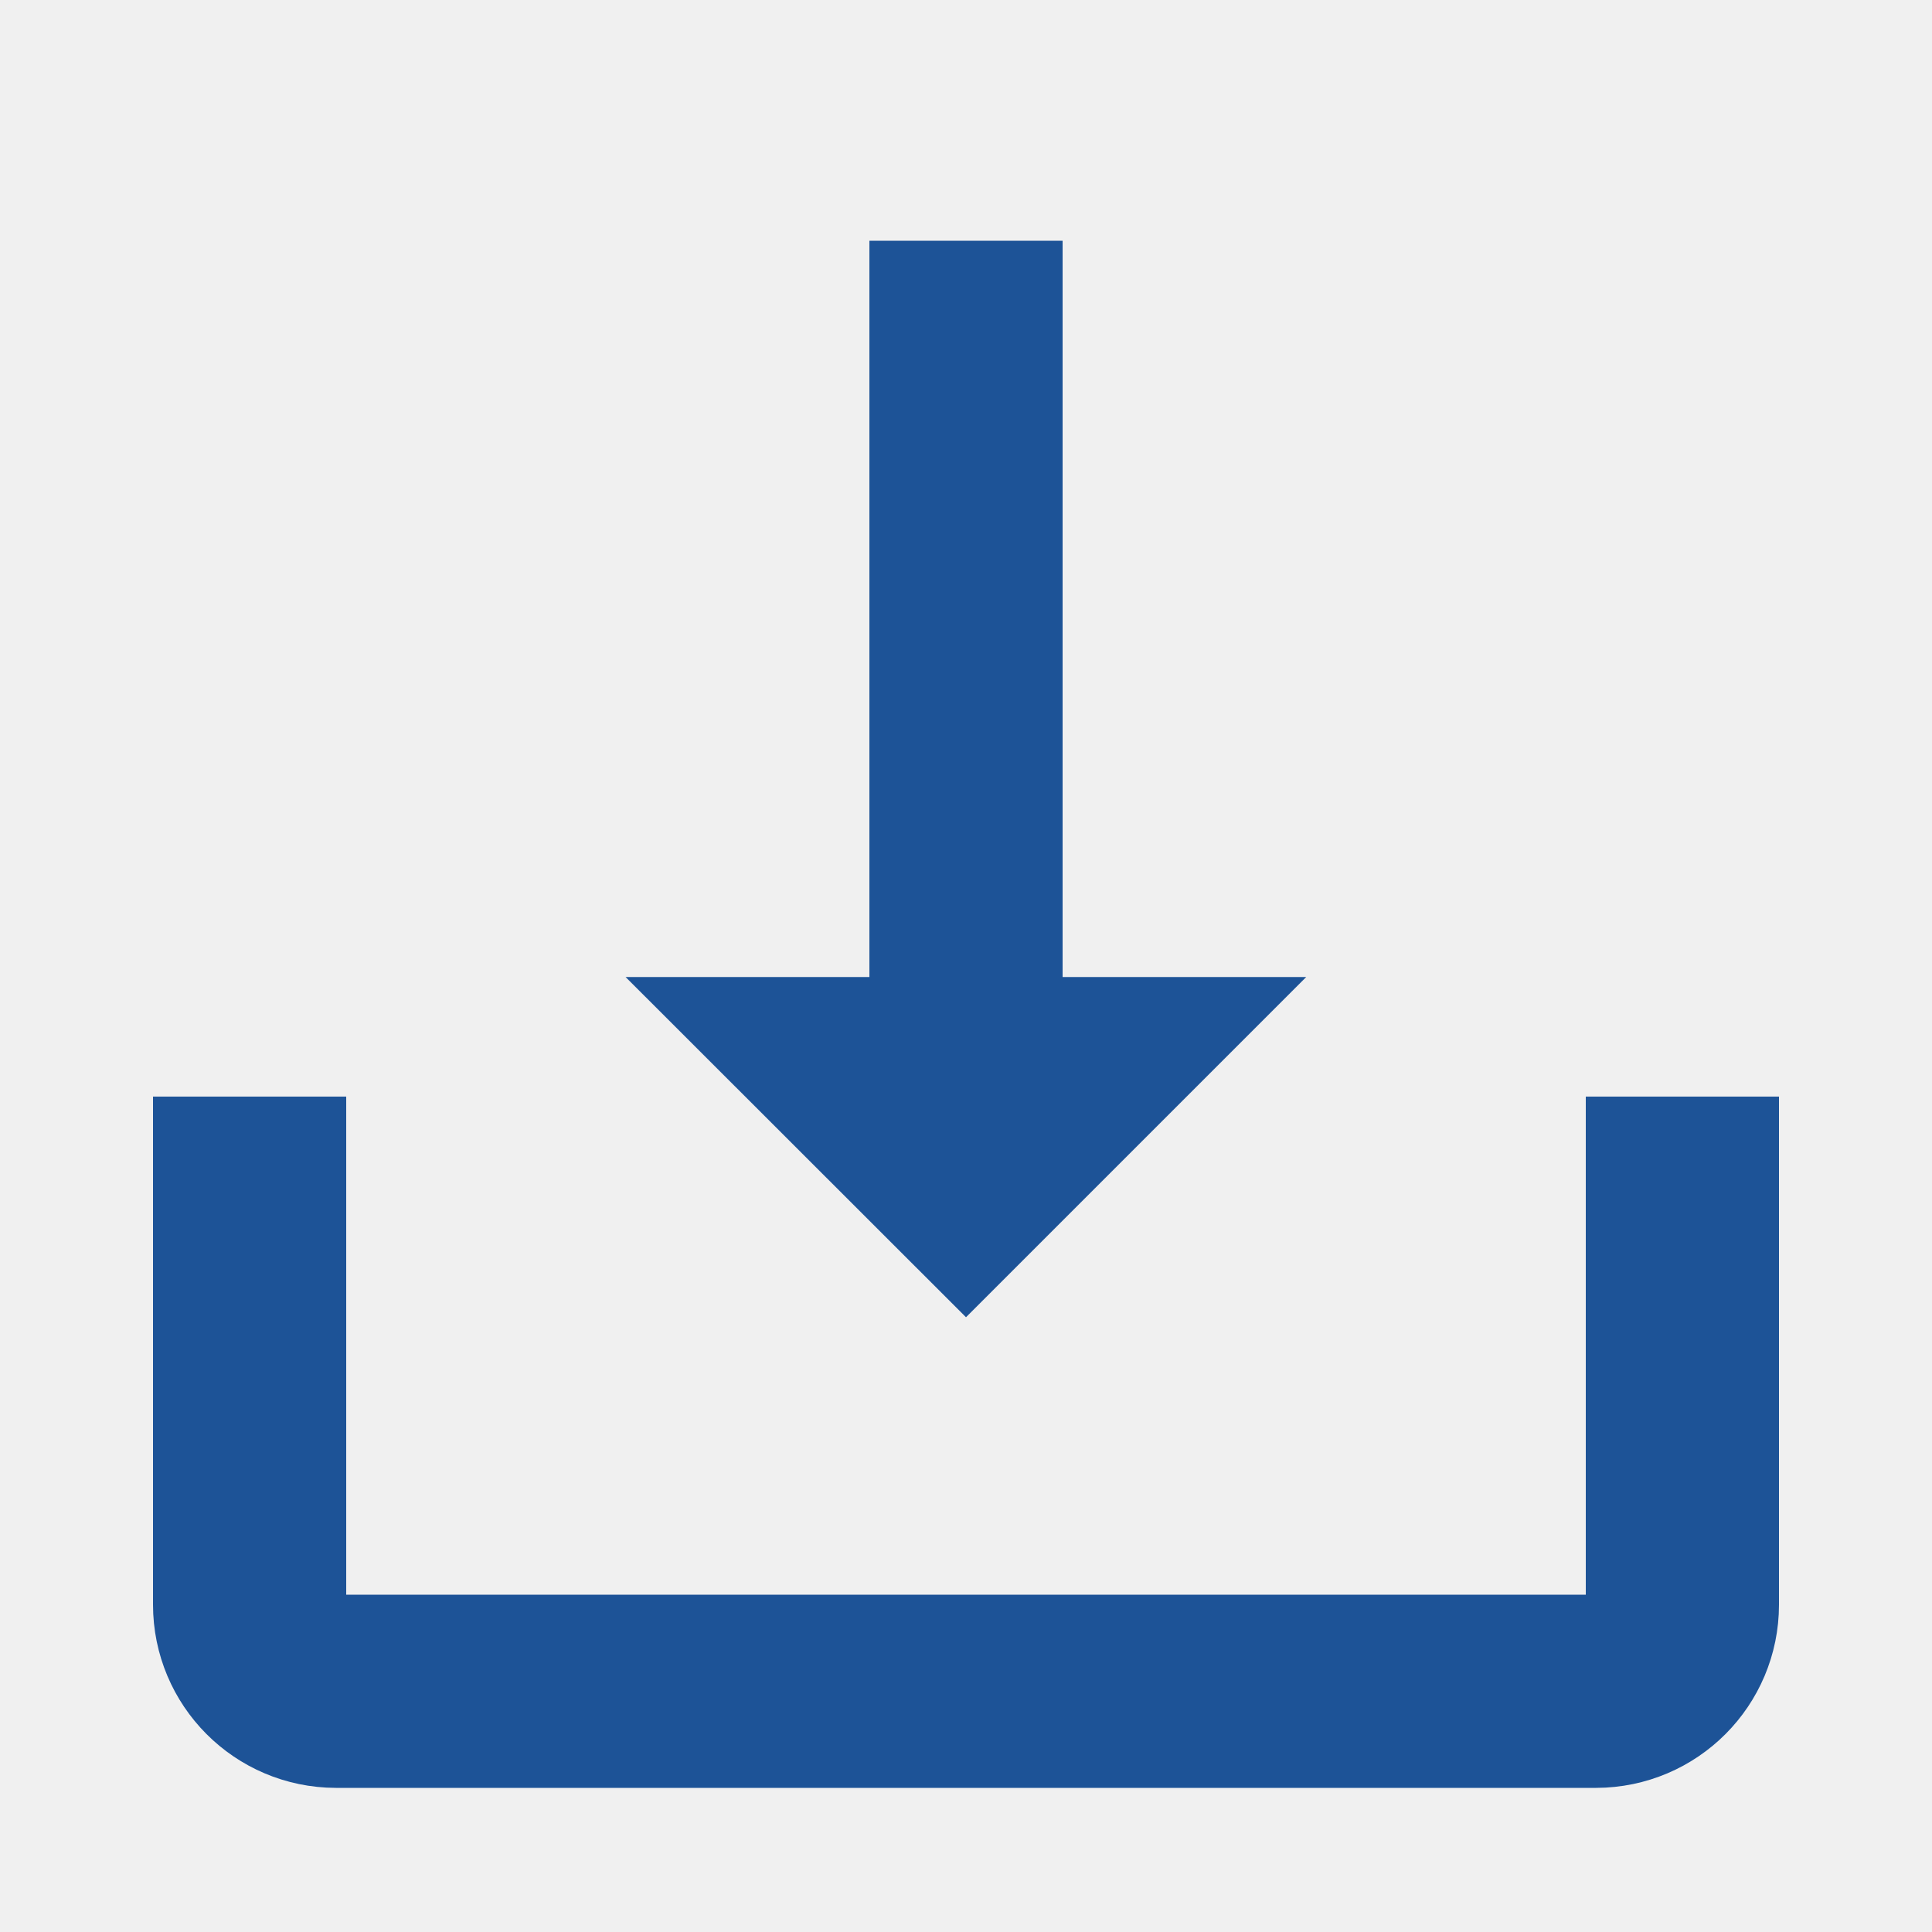
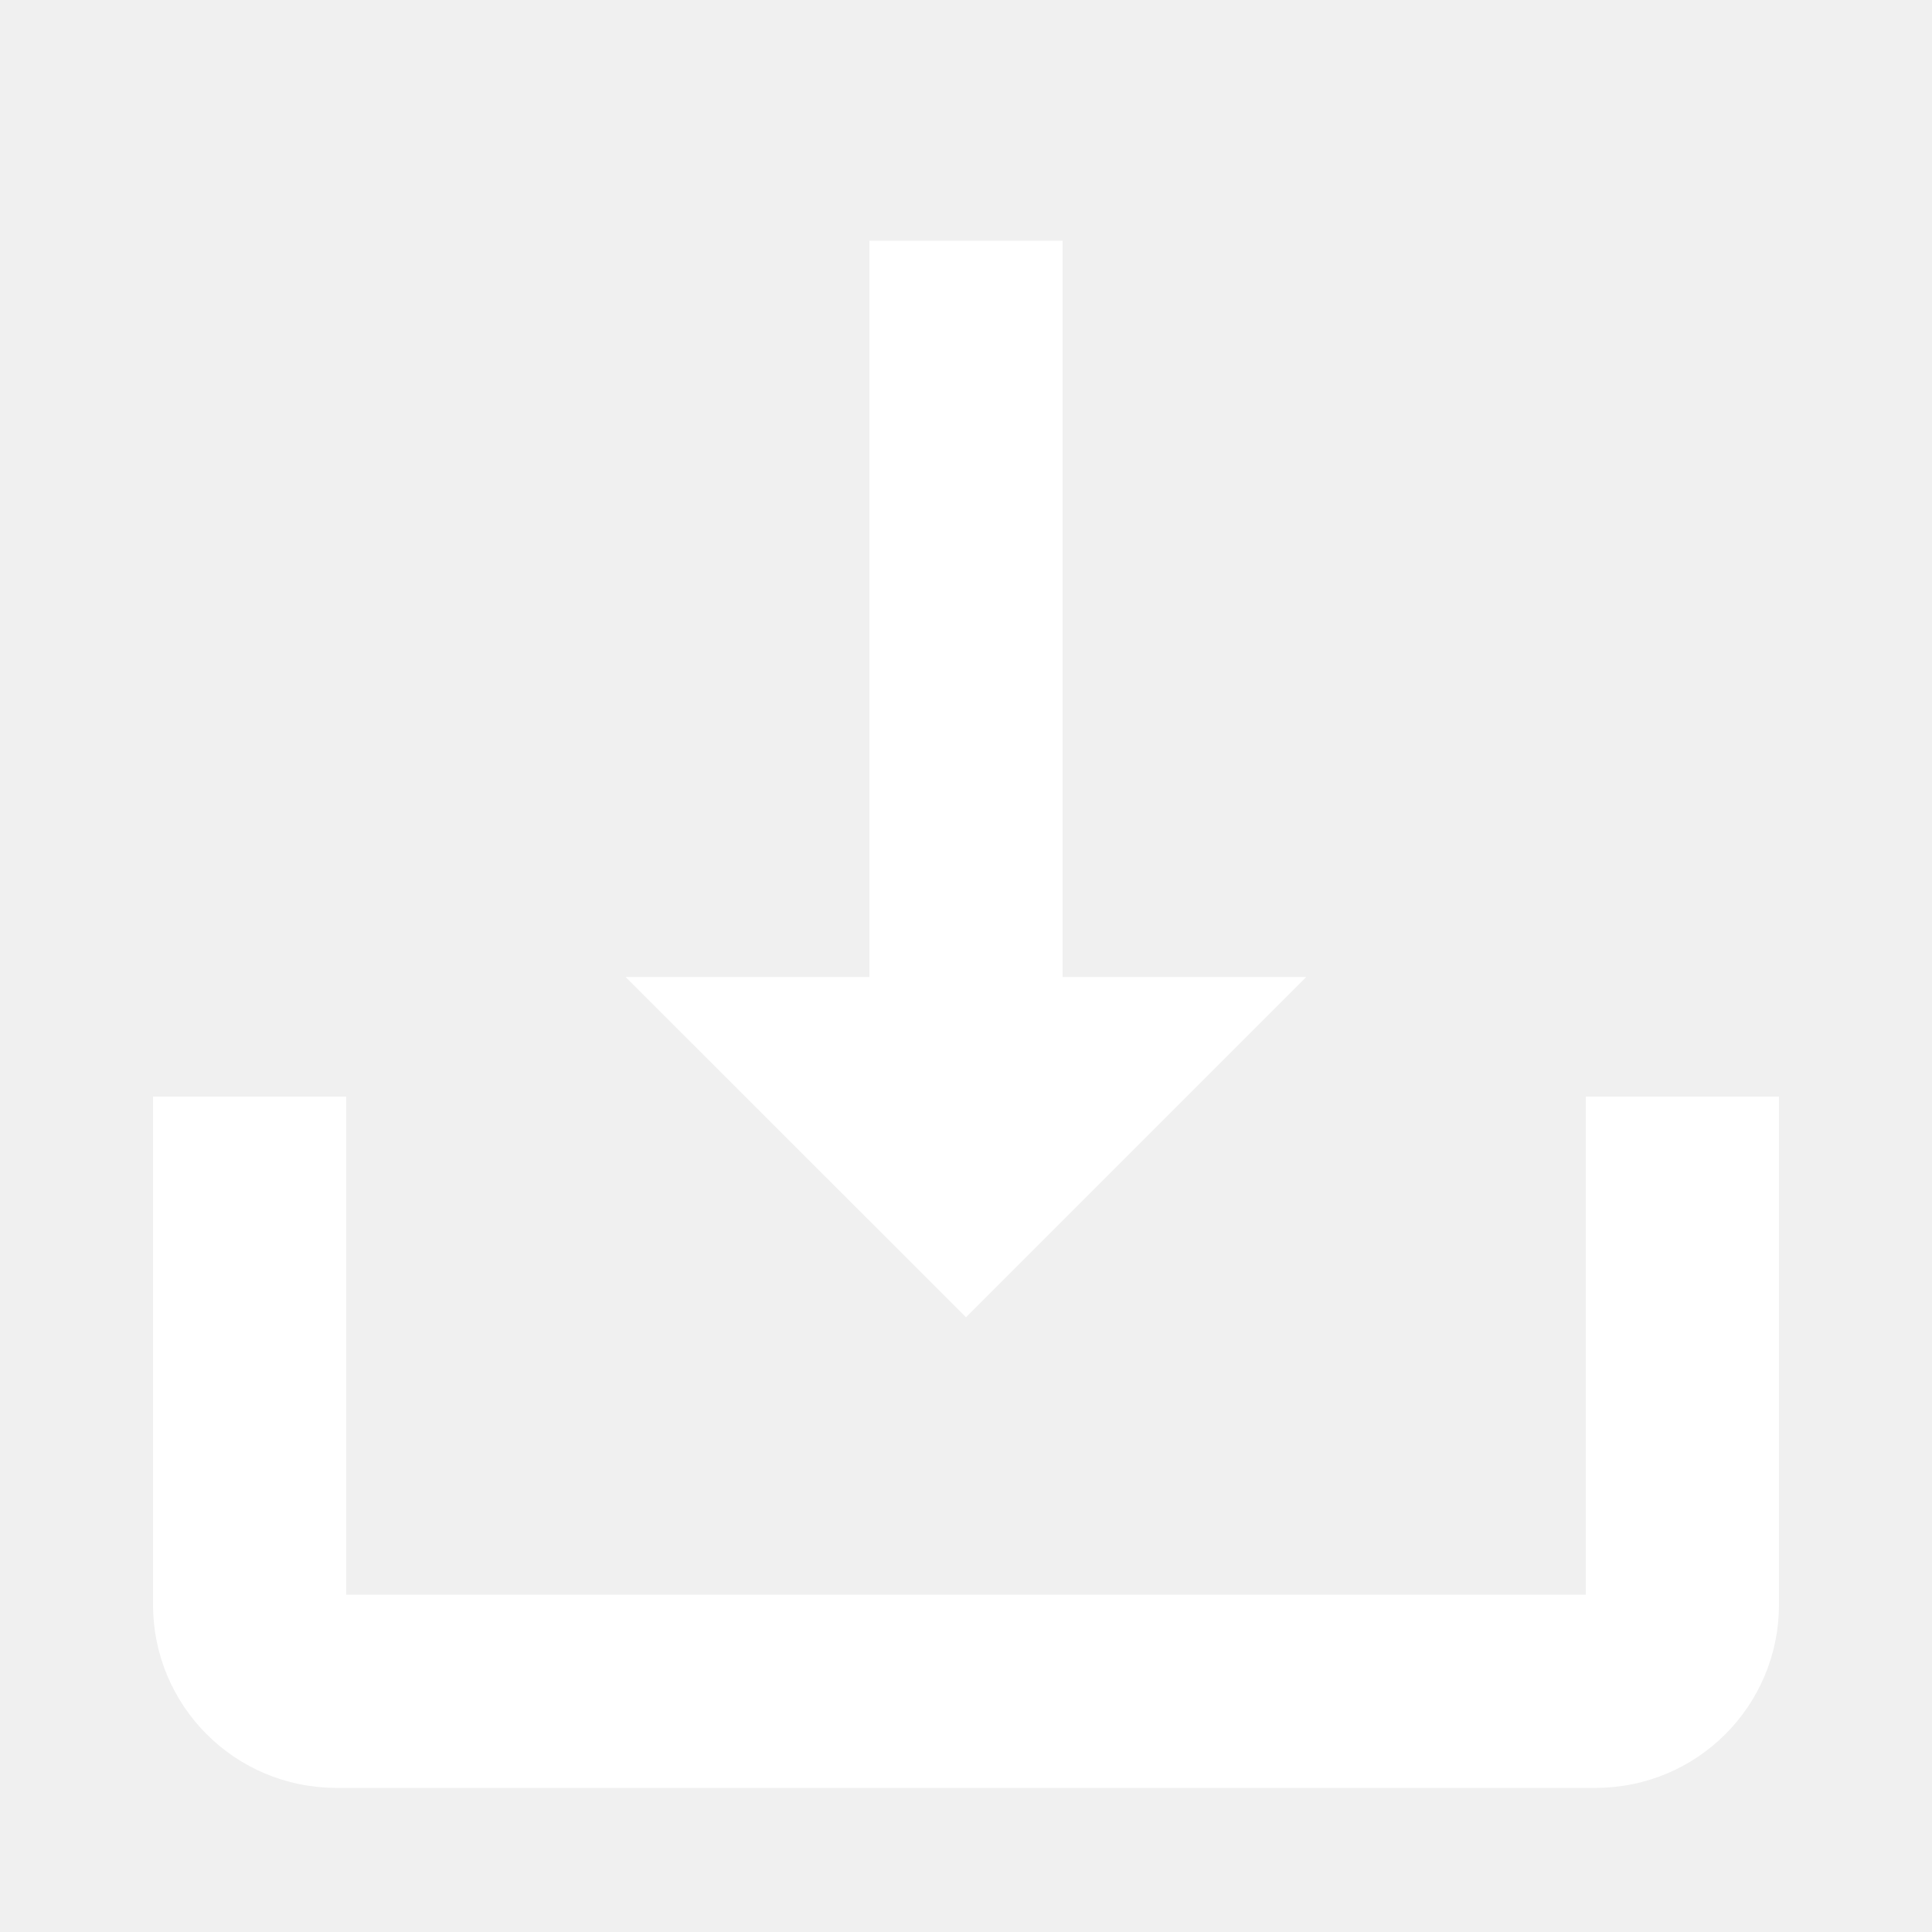
<svg xmlns="http://www.w3.org/2000/svg" width="100" height="100" viewBox="0 0 100 100">
  <g id="Layer_1" data-name="Layer 1">
-     <path d="M12.92,56.76v26.3a4.48,4.48,0,0,0,4.47,4.48H82.61a4.48,4.48,0,0,0,4.47-4.48V56.76" fill="none" stroke="#1d5397" stroke-linejoin="round" stroke-width="10" />
-     <line x1="50" y1="12.46" x2="50" y2="52.93" fill="none" stroke="#1d5397" stroke-linejoin="round" stroke-width="10" />
-     <polygon points="67.61 50.57 32.38 50.57 50 68.18 67.61 50.57" fill="#1d5397" />
+     <path d="M12.92,56.76v26.3a4.48,4.48,0,0,0,4.47,4.48H82.61a4.48,4.48,0,0,0,4.47-4.48V56.76" fill="none" stroke="#ffffff" stroke-linejoin="round" stroke-width="10" />
+     <line x1="50" y1="12.46" x2="50" y2="52.93" fill="none" stroke="#ffffff" stroke-linejoin="round" stroke-width="10" />
+     <polygon points="67.61 50.57 32.38 50.57 50 68.18 67.61 50.57" fill="#ffffff" />
  </g>
</svg>
